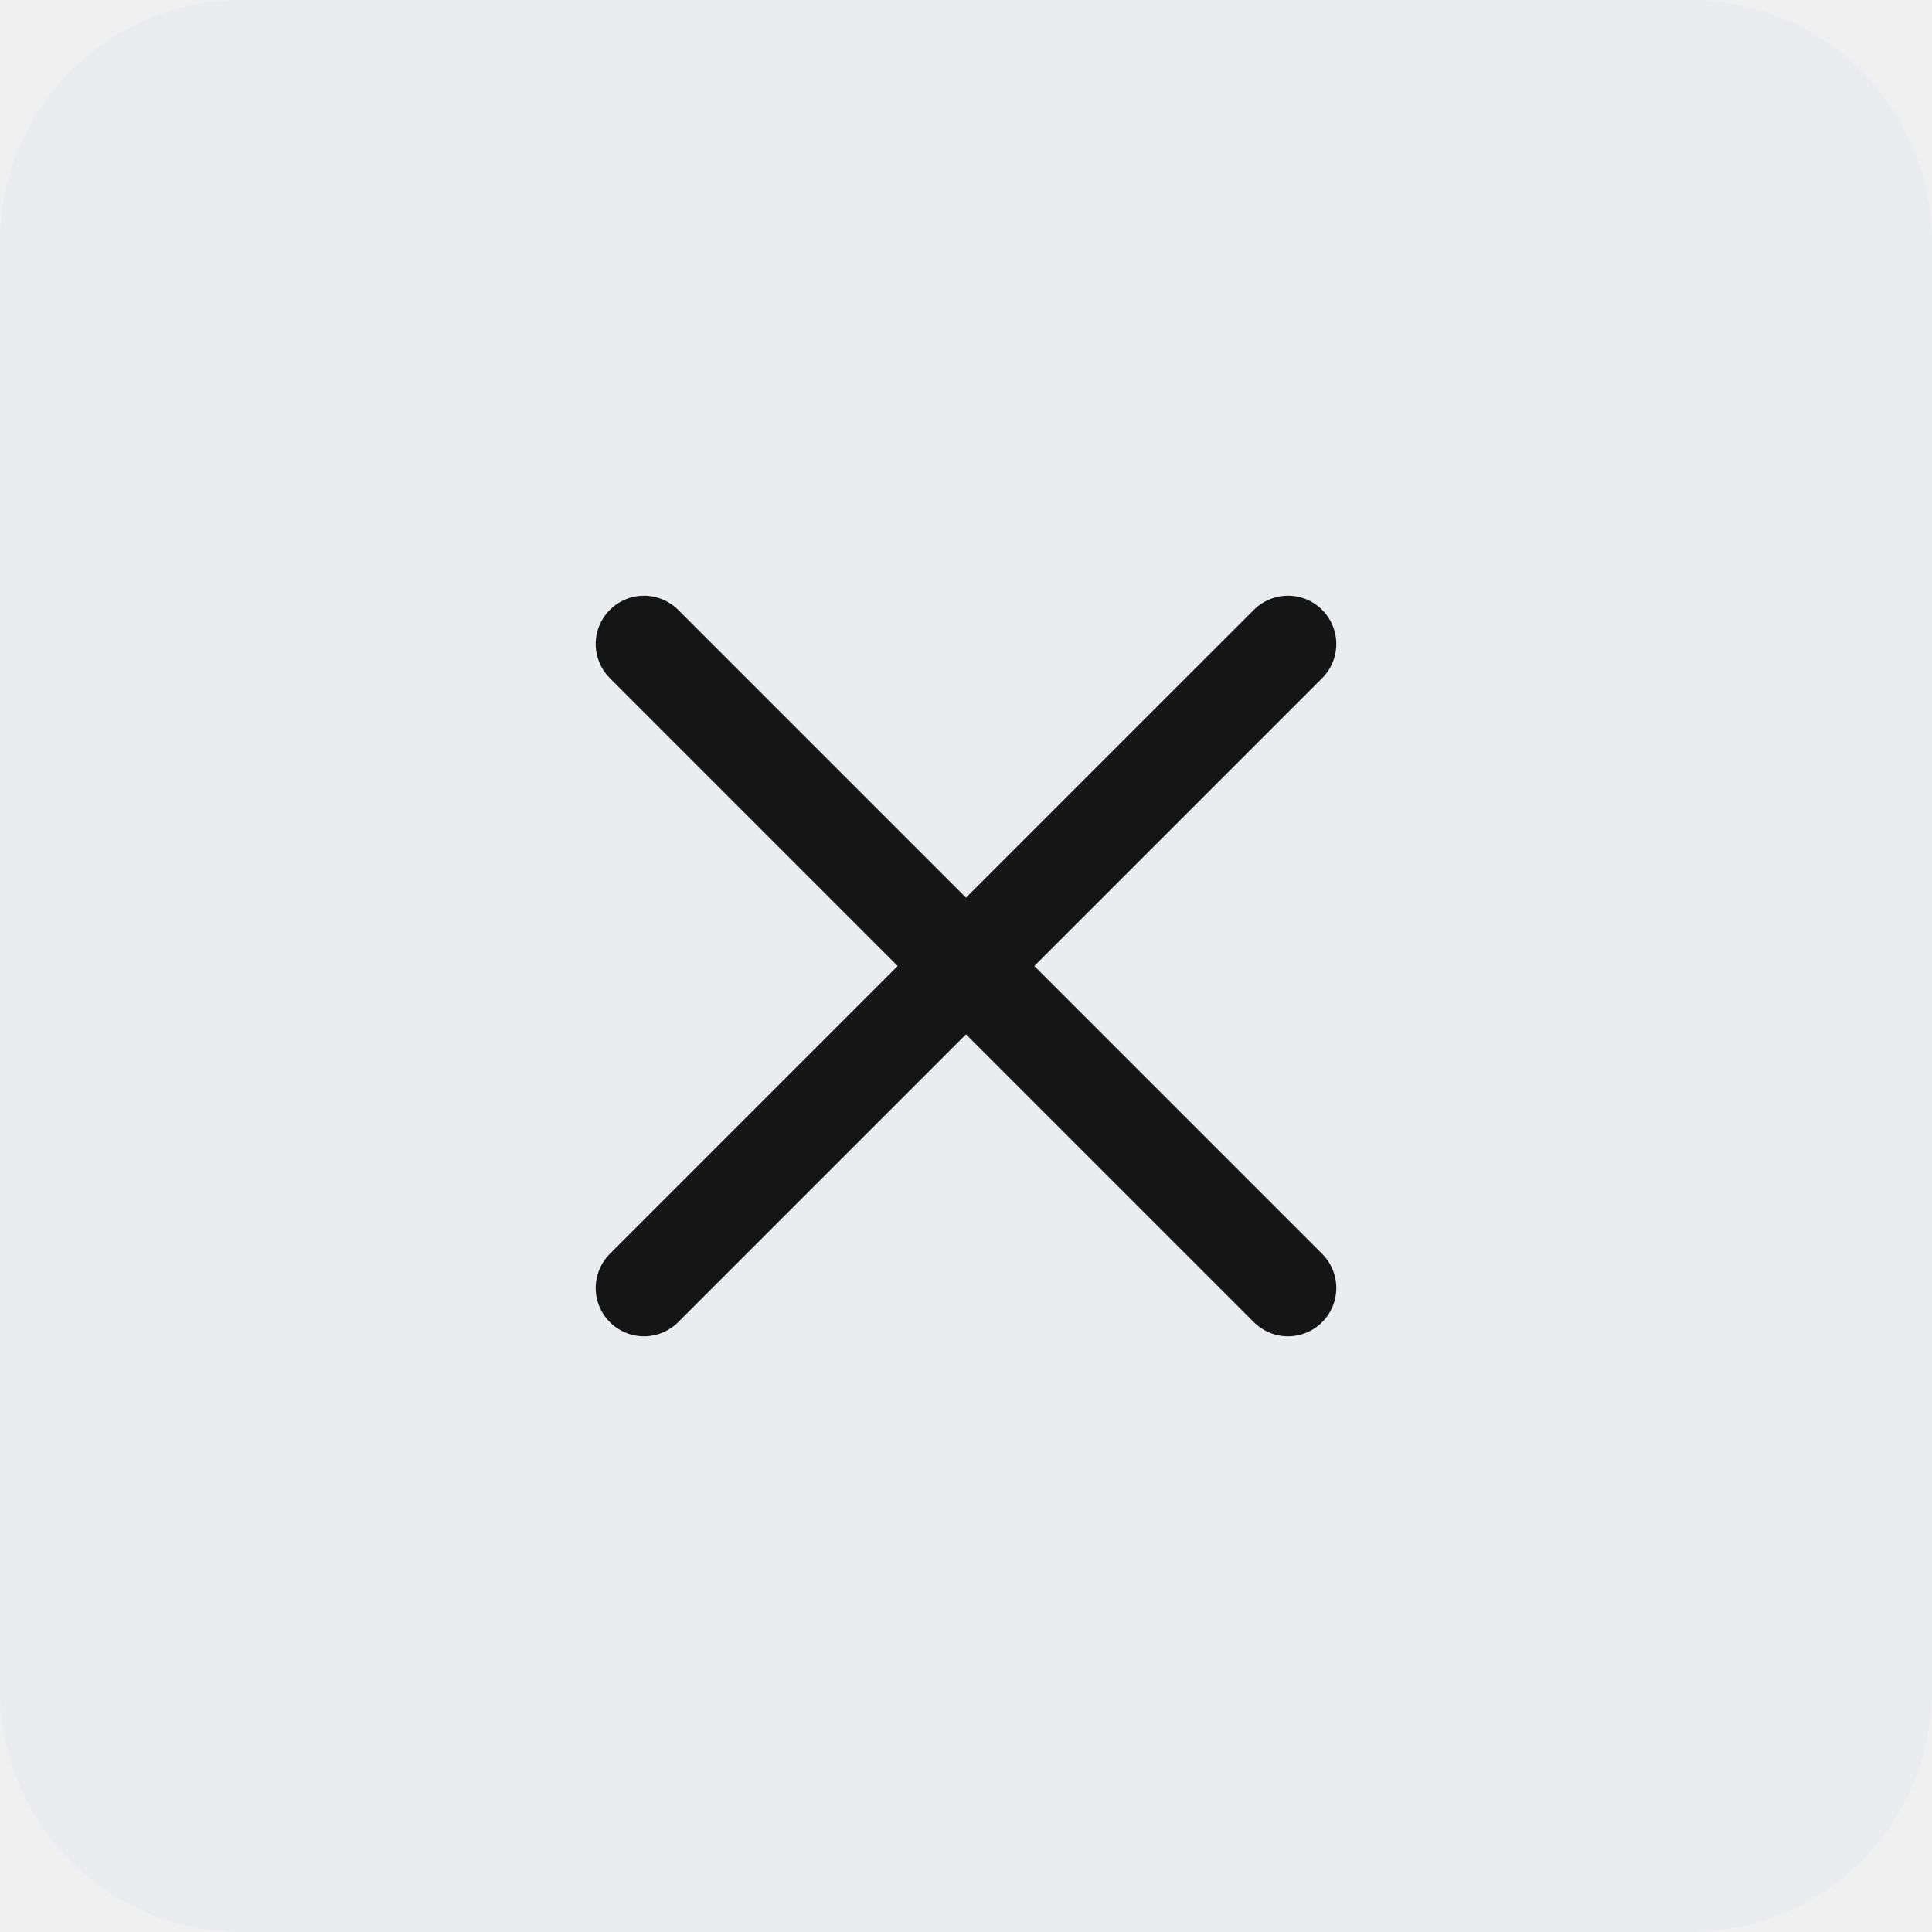
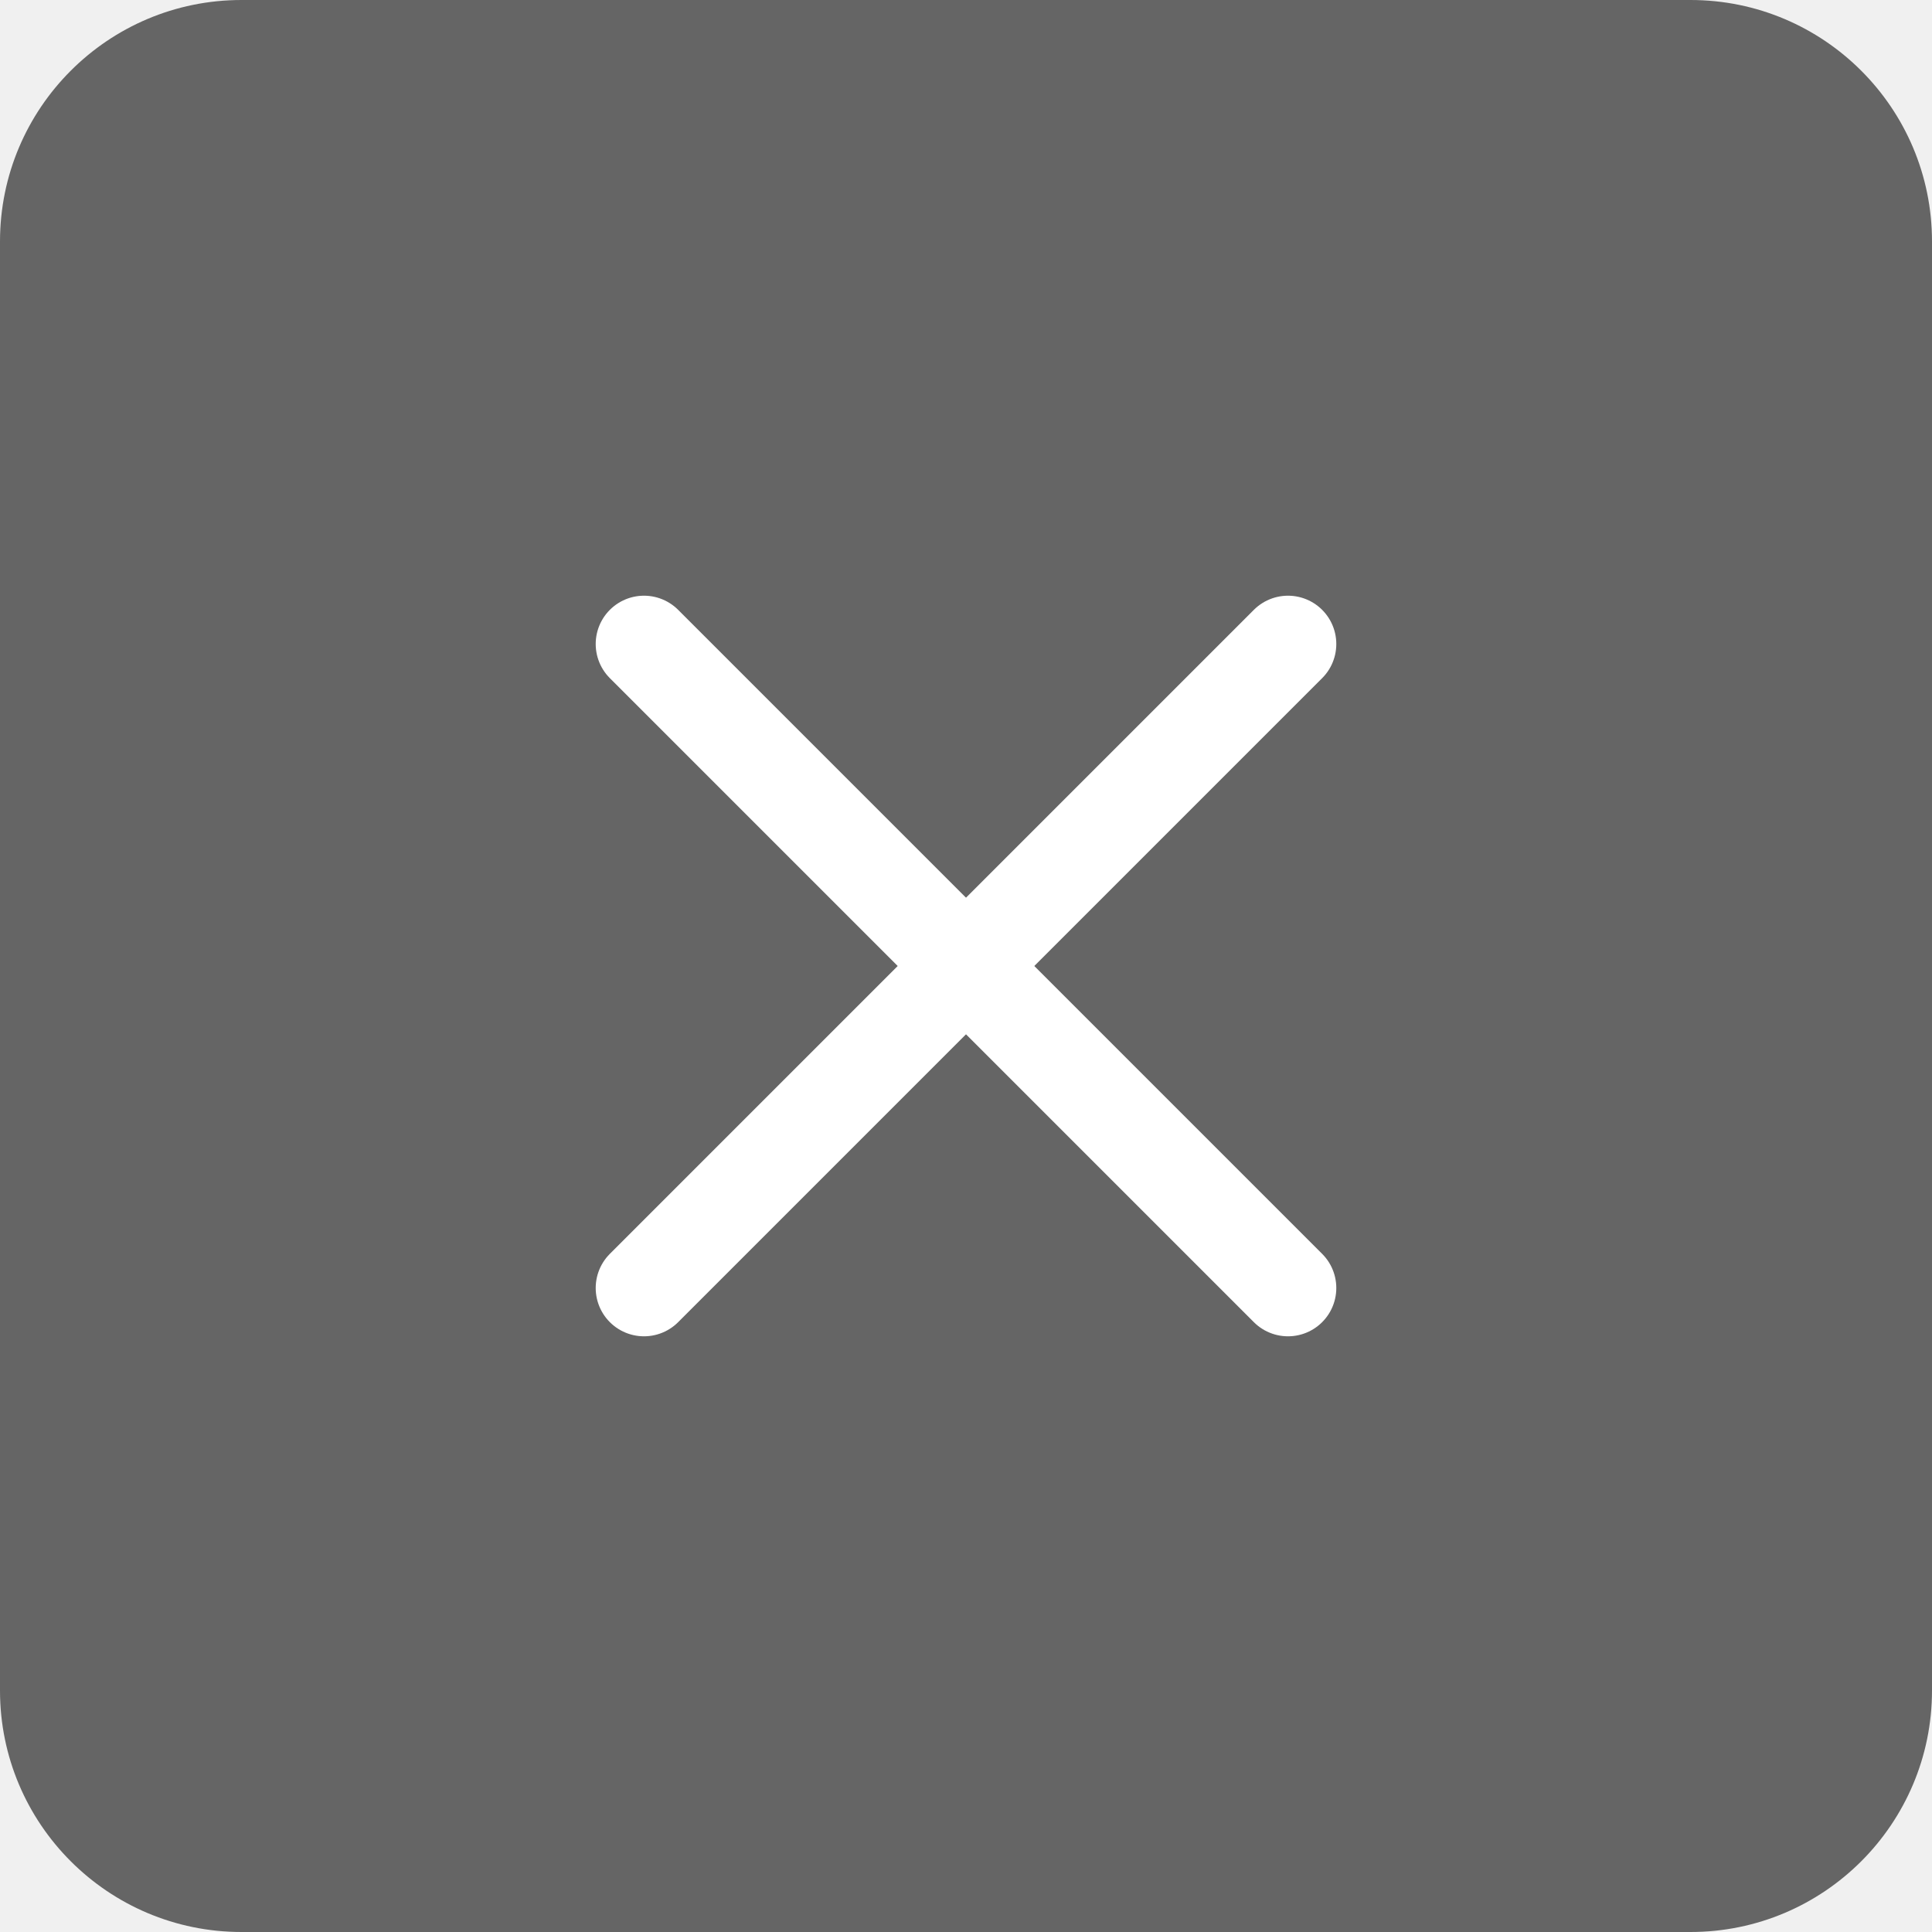
<svg xmlns="http://www.w3.org/2000/svg" width="24" height="24" viewBox="0 0 24 24" fill="none">
-   <rect width="24" height="24" rx="3" fill="#EBECF0" />
-   <path d="M8 8L16 16" stroke="#151515" stroke-width="1.2" stroke-linecap="round" />
-   <path d="M8 16L16 8" stroke="#151515" stroke-width="1.2" stroke-linecap="round" />
+   <rect width="24" height="24" rx="3" fill="#656565" />
+   <path d="M8 8L16 16" stroke="white" stroke-width="1.2" stroke-linecap="round" />
+   <path d="M8 16L16 8" stroke="white" stroke-width="1.2" stroke-linecap="round" />
</svg>
